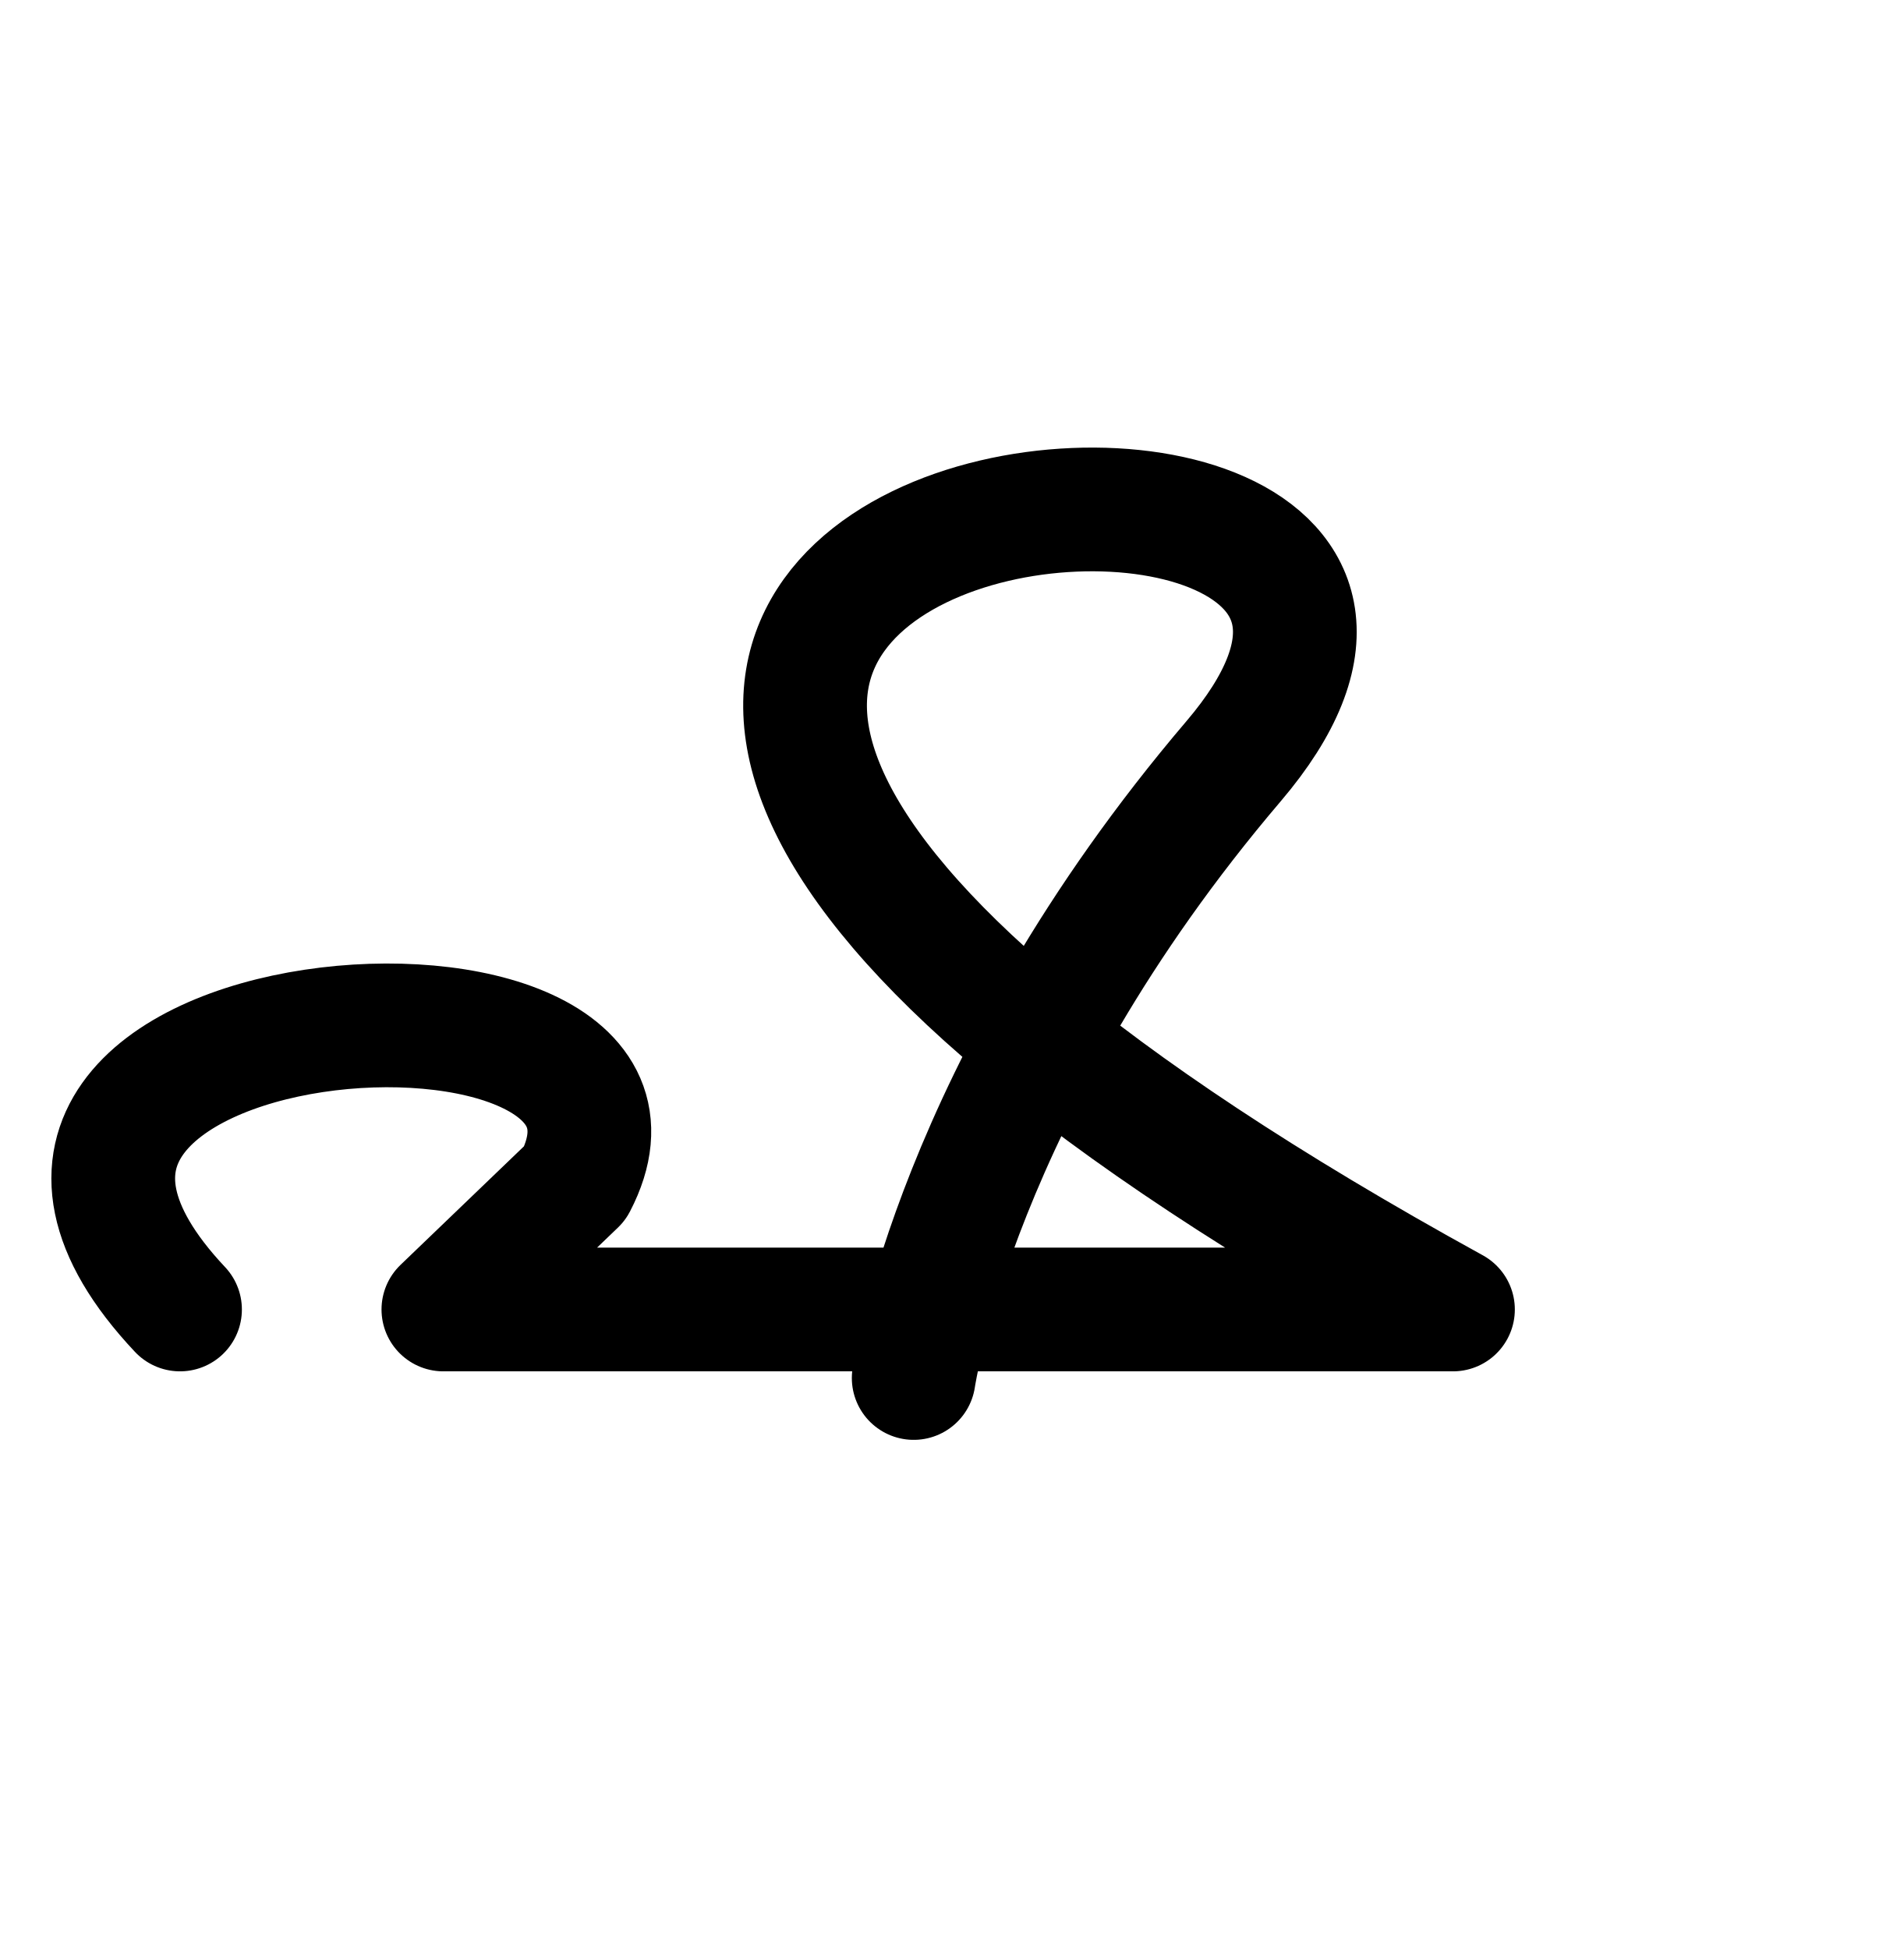
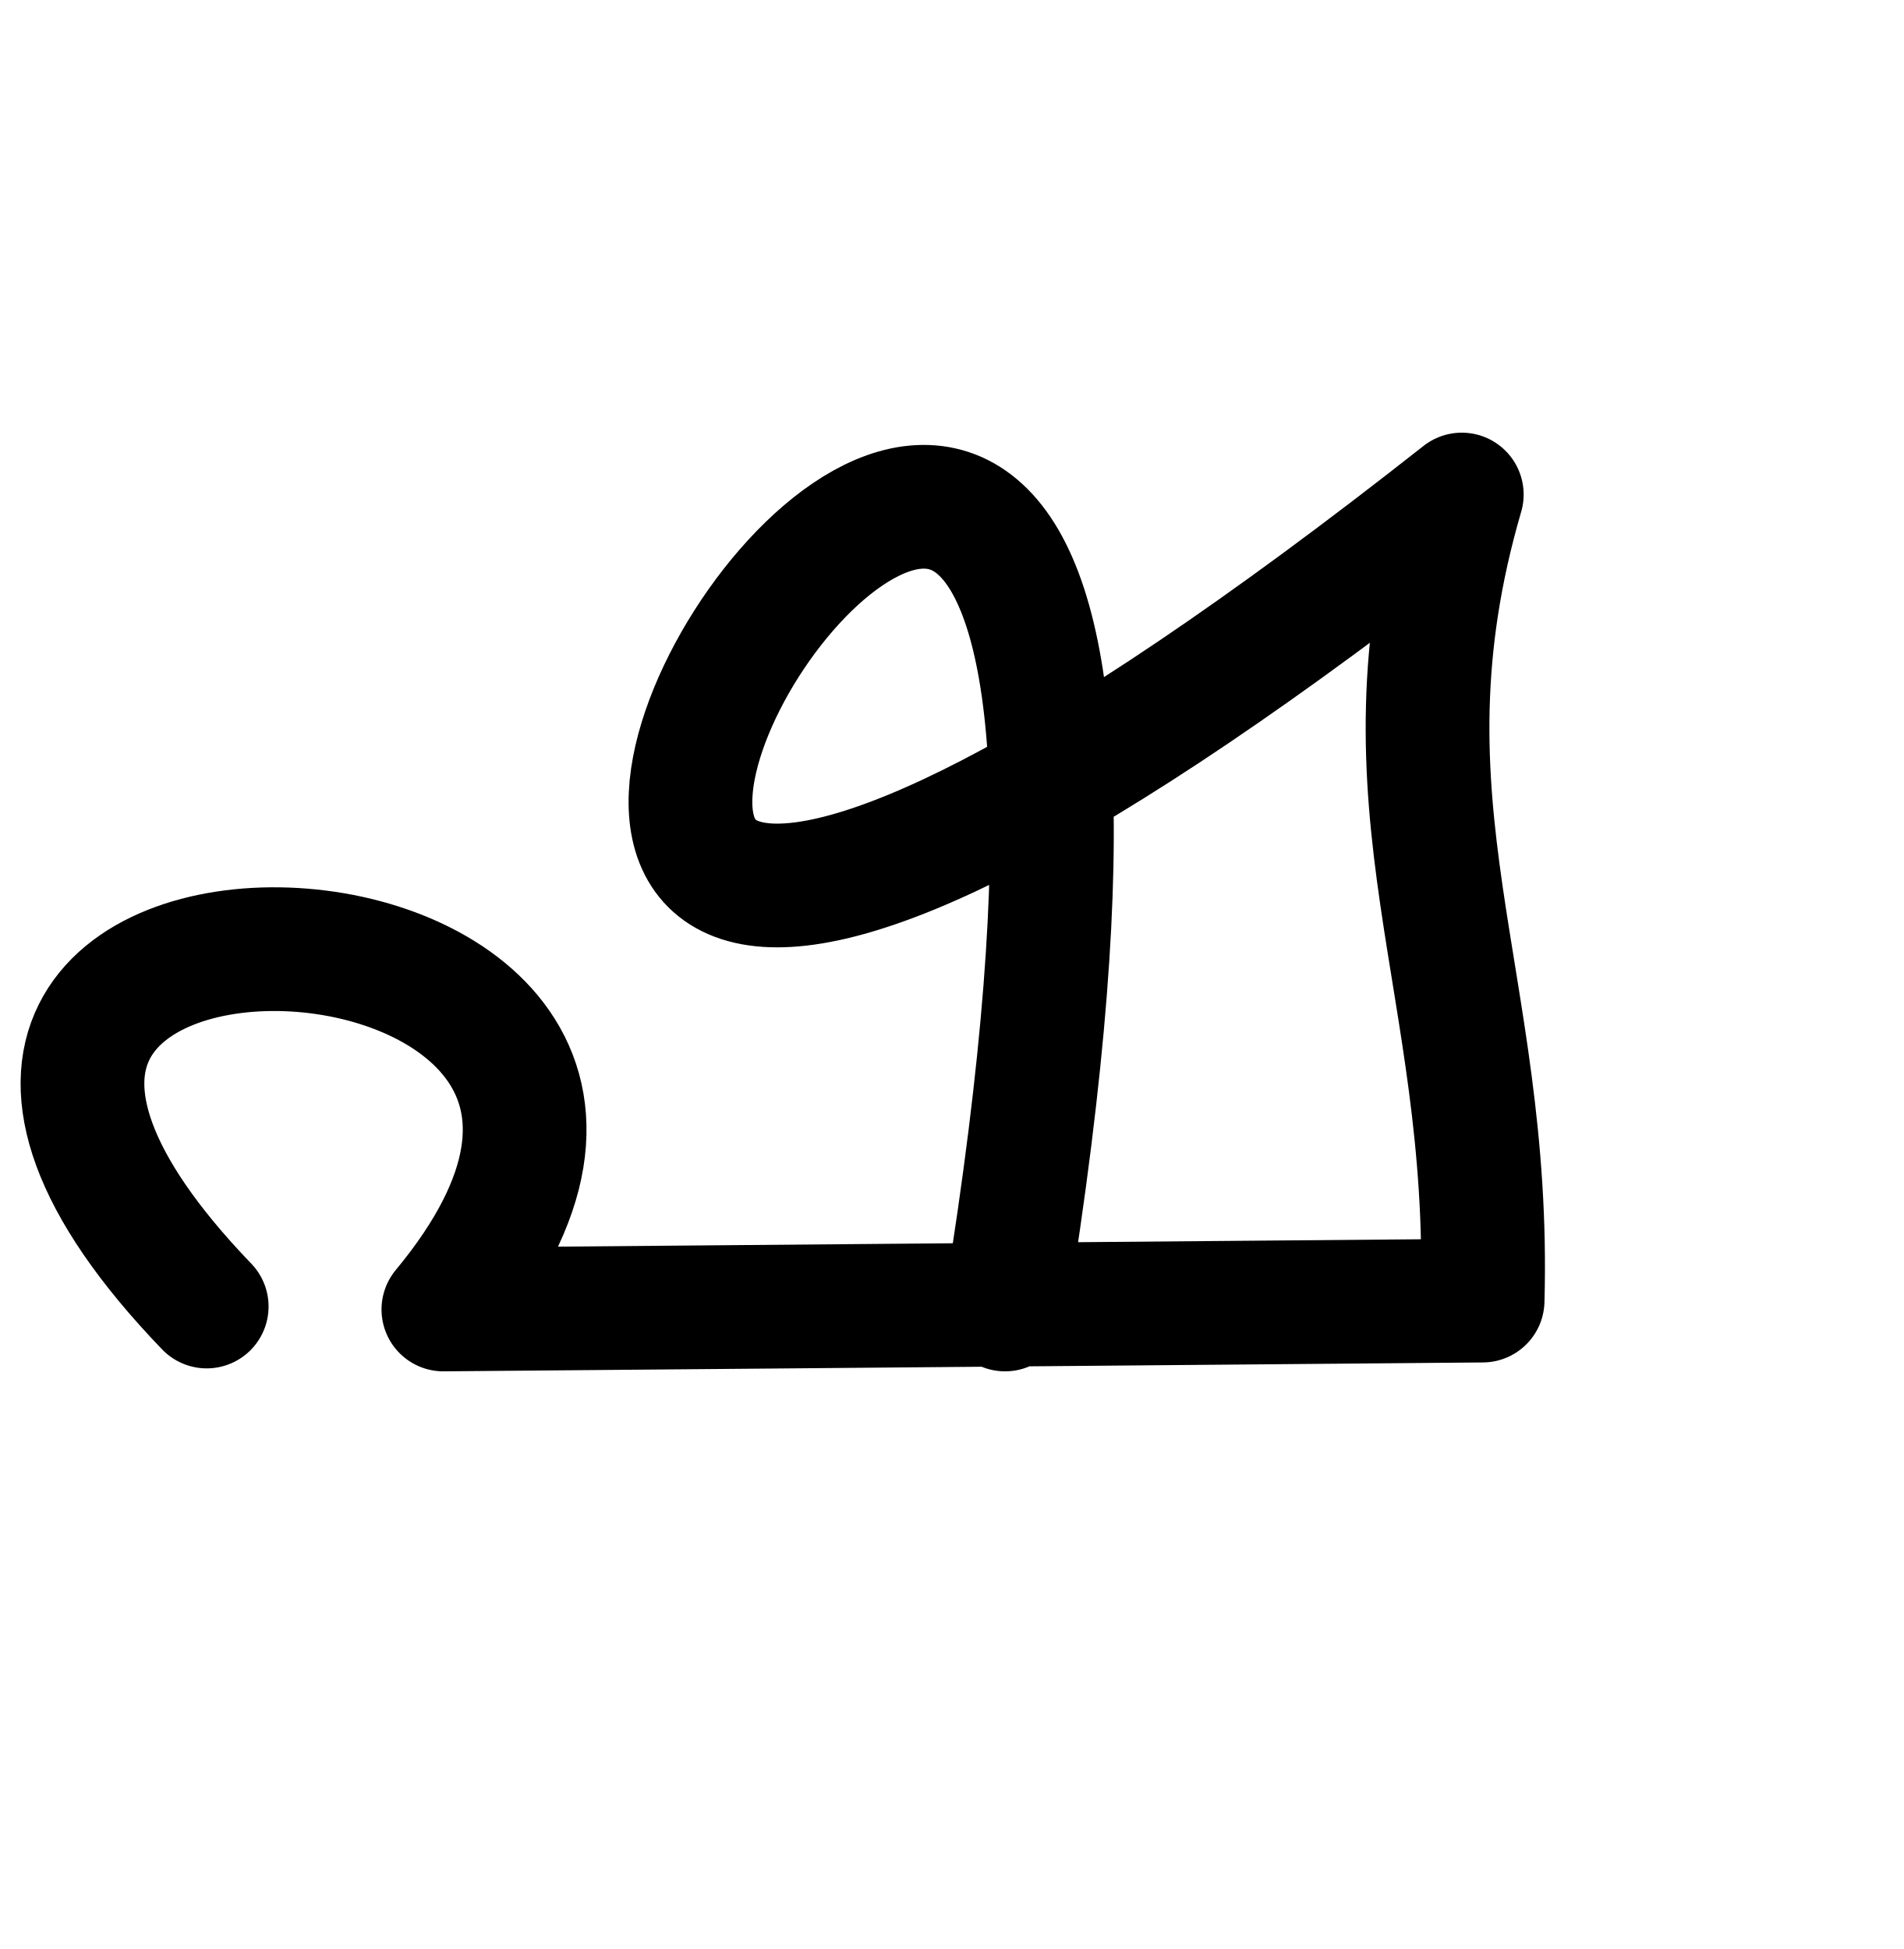
<svg xmlns="http://www.w3.org/2000/svg" width="2000" height="2048" id="svg2992" version="1.1">
  <defs id="defs5498">
    </defs>
  <g id="layer1" transform="translate(0,1048)">
-     <path style="fill:none;stroke:#000000;stroke-width:130;stroke-linecap:round;stroke-linejoin:round;stroke-miterlimit:4;stroke-opacity:1;stroke-dasharray:none" d="M 189.138,328 C -128.366,-9.473 742.569,-70.769 604.212,195.077 558.092,239.385 465.854,328 465.854,328 l 1060.742,0 C -76.687,-553.239 1711.073,-735.385 1296,-248 1003.956,94.923 960,400 960,400" id="path3916" />
+     <path style="fill:none;stroke:#000000;stroke-width:130;stroke-linecap:round;stroke-linejoin:round;stroke-miterlimit:4;stroke-dasharray:none;stroke-opacity:1" d="M 217.173,324.885 C -288,-200 864,-152 465.854,328 L 1557.746,318.655 C 1567.15,-17.345 1440,-200 1535.856,-528.351 -163.965,811.115 1392,-1736 1056,328" id="path3916" />
  </g>
</svg>
